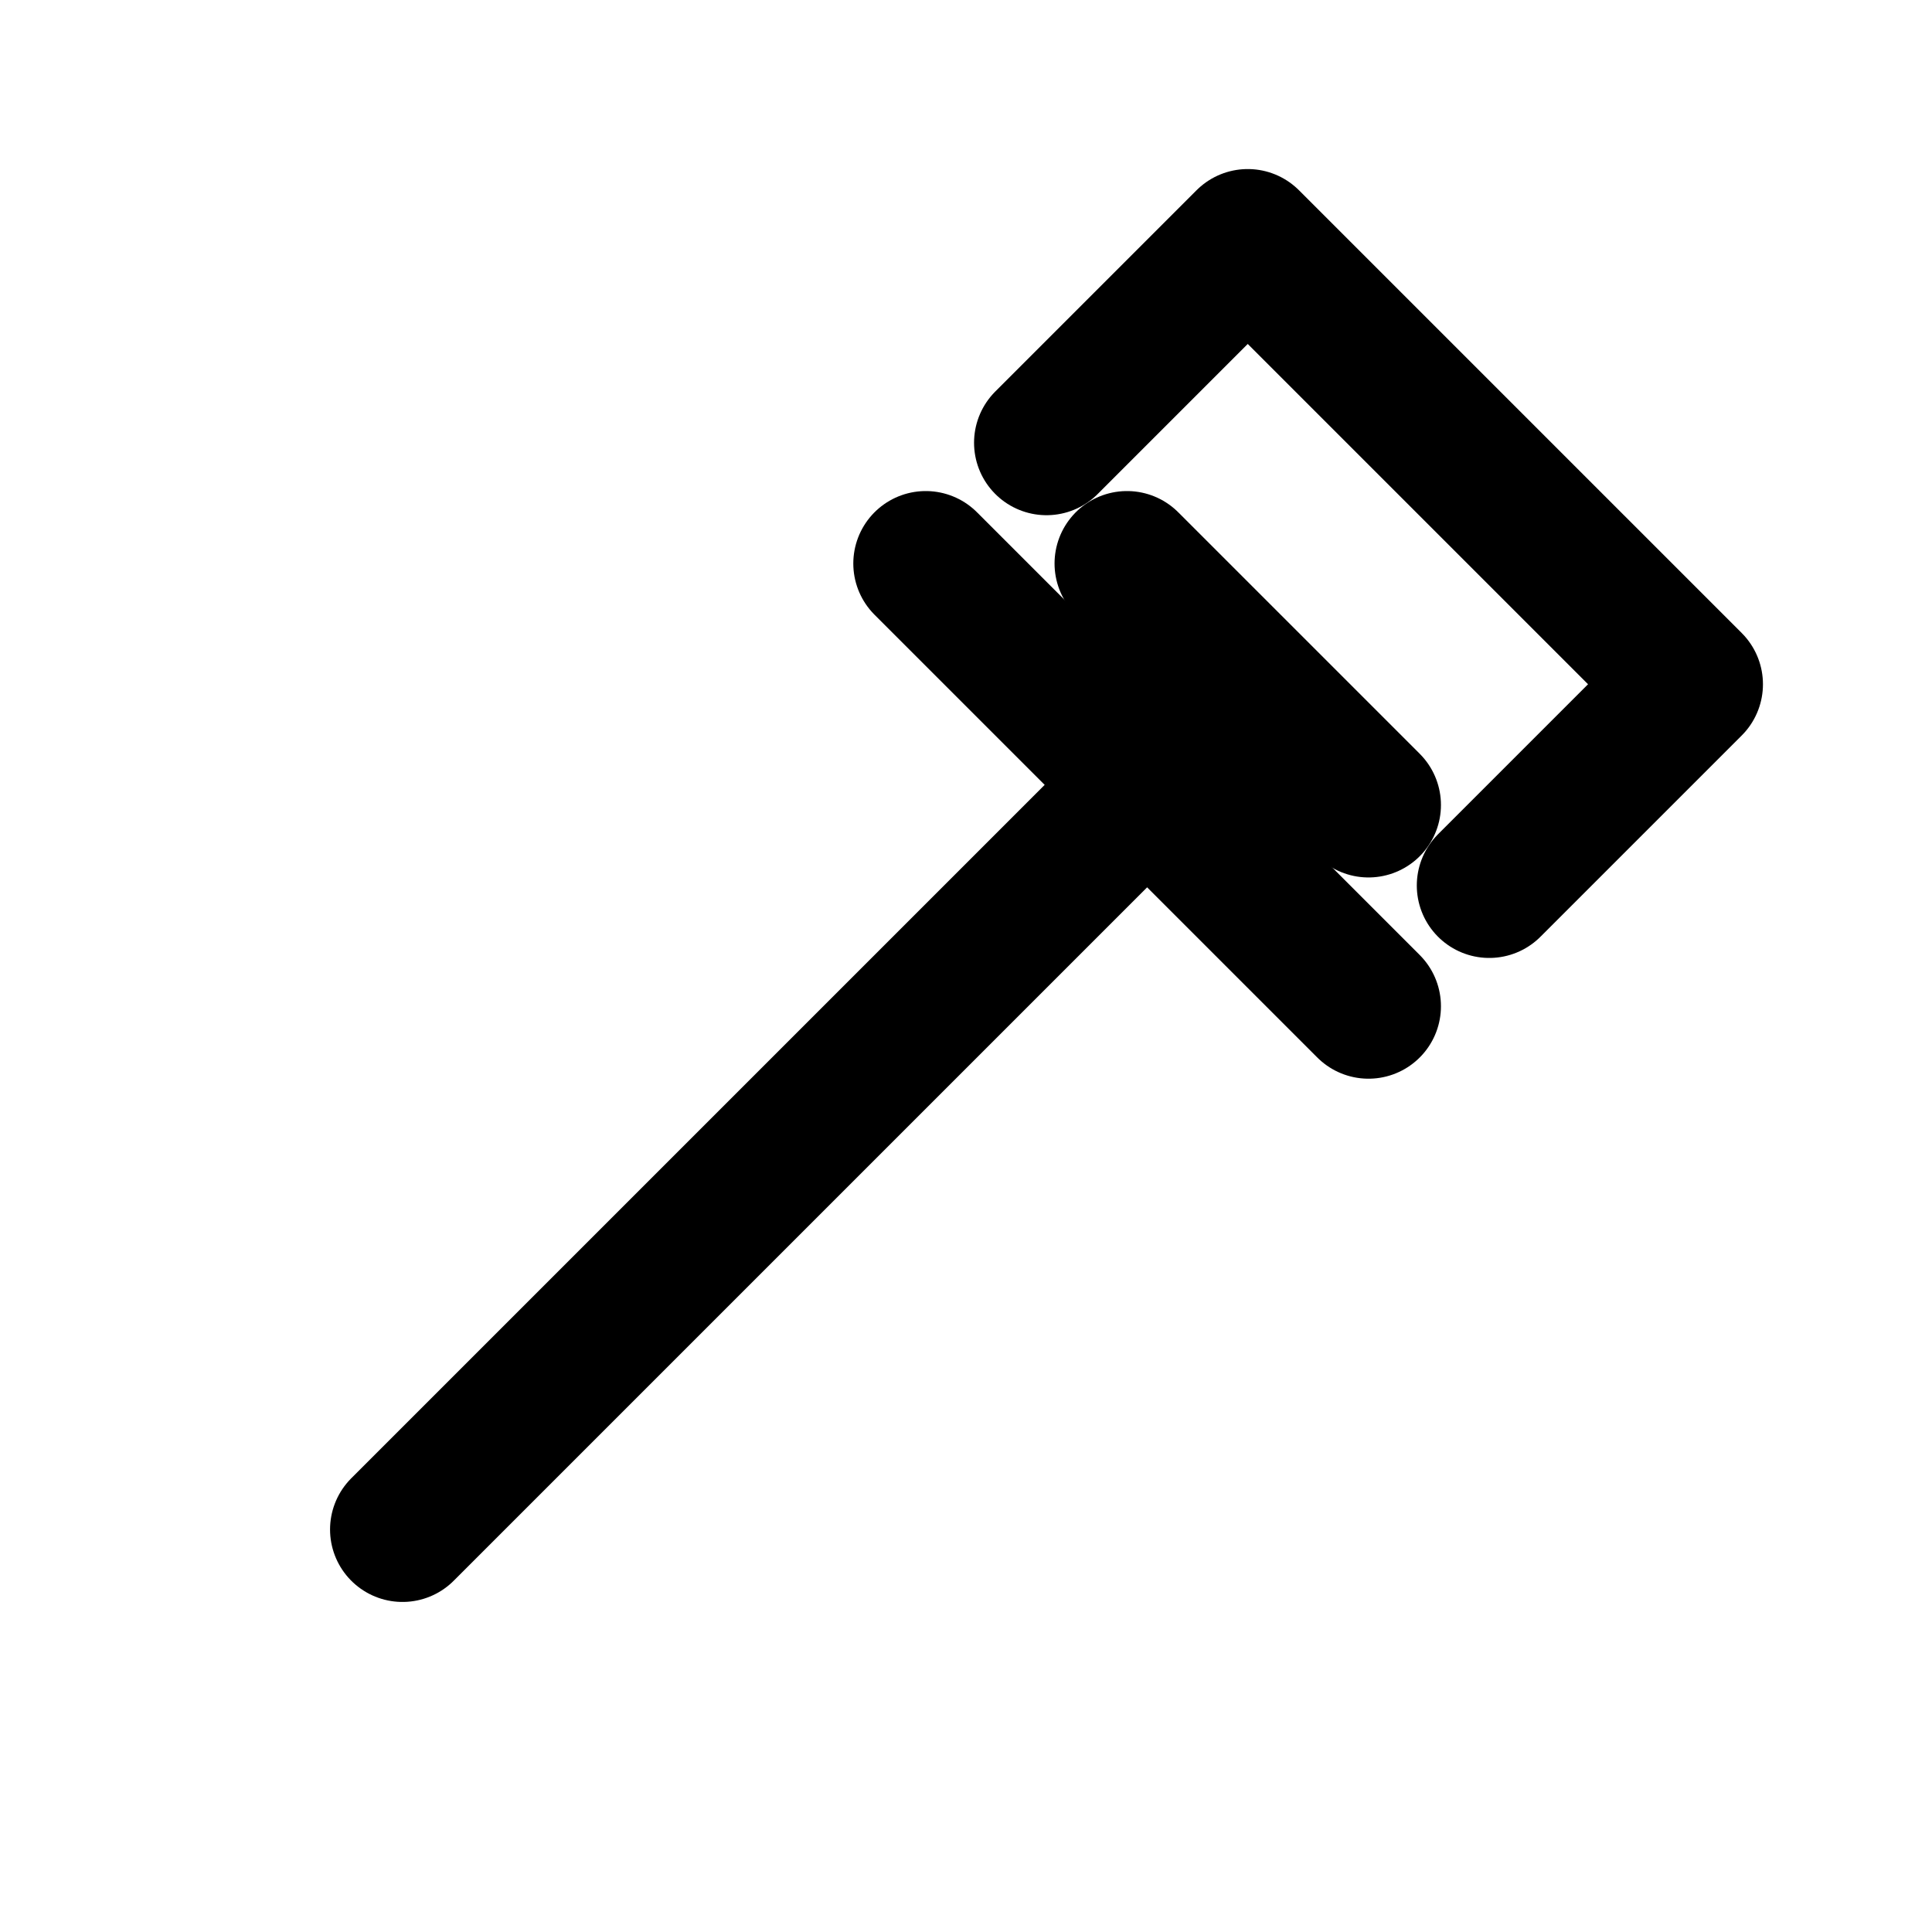
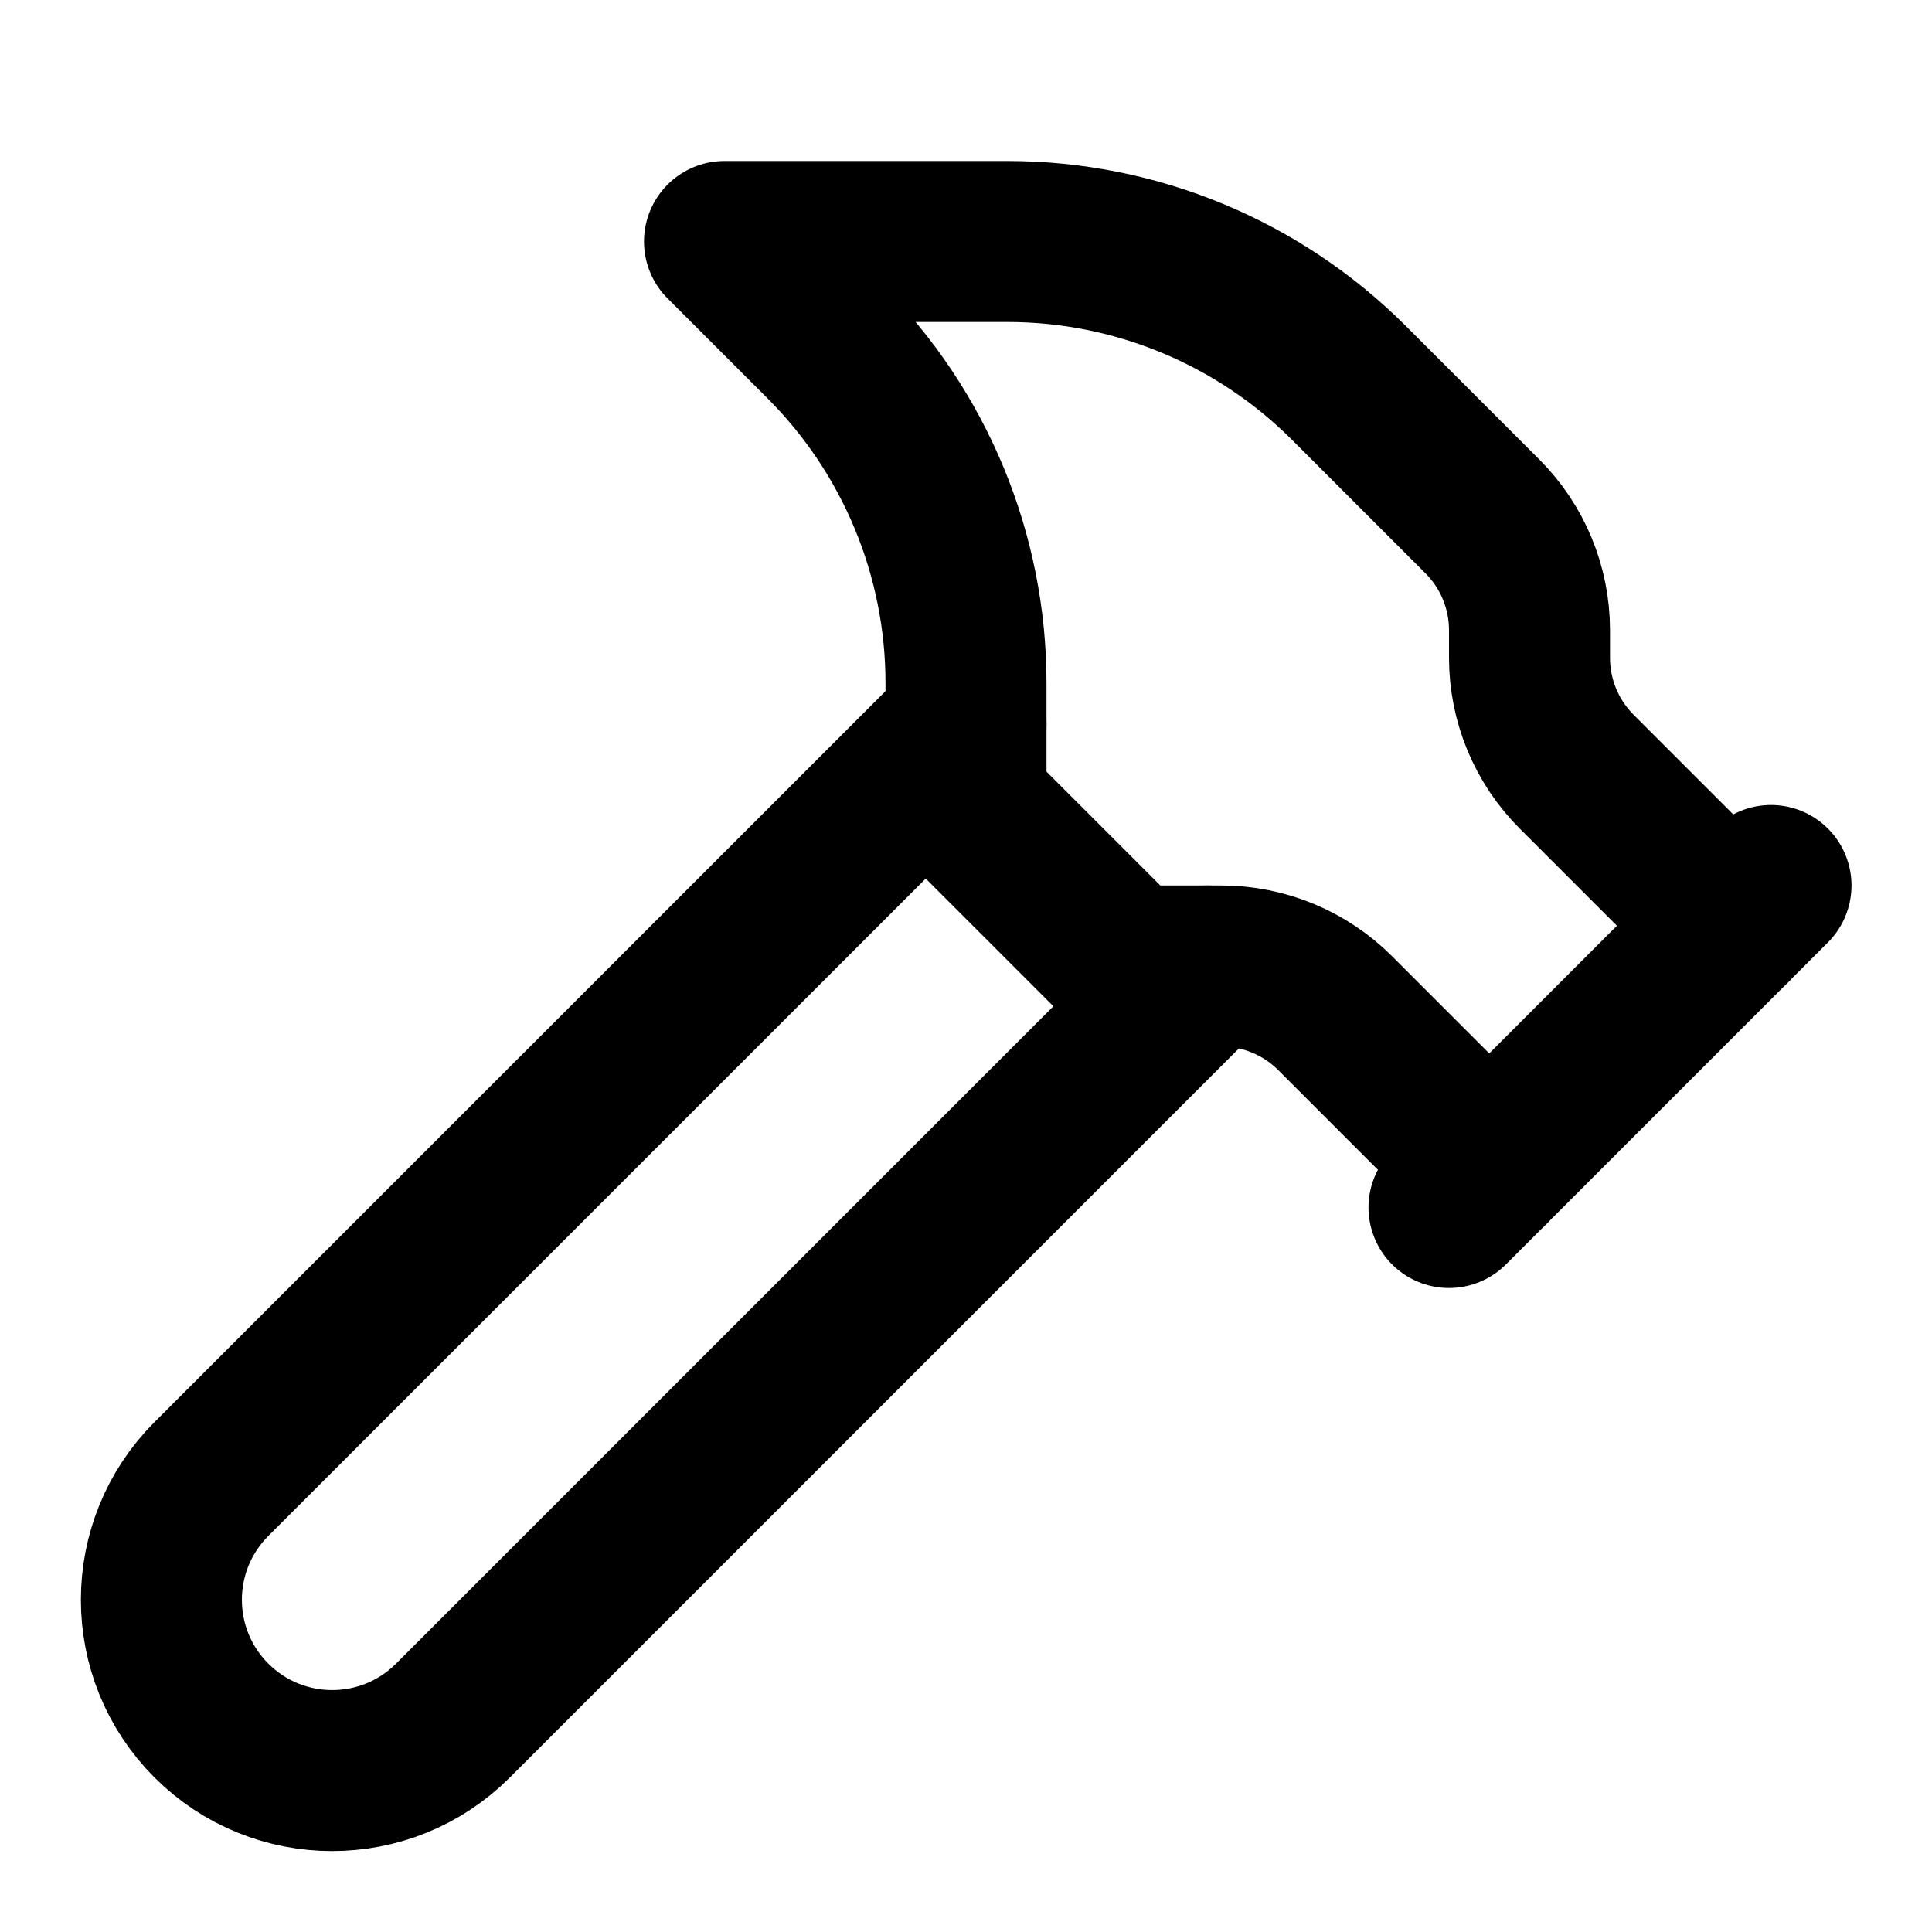
- <svg xmlns="http://www.w3.org/2000/svg" viewBox="0 0 24 24" fill="none" stroke="black" stroke-width="1.8" stroke-linecap="round" stroke-linejoin="round">
-   <path d="m14 7 3 3" />
-   <path d="M5 19 14.5 9.5" />
-   <path d="M13 5.5 15.5 3l5.5 5.5-2.5 2.5" />
-   <path d="m11.5 7 5.5 5.5" />
+ <svg xmlns="http://www.w3.org/2000/svg" viewBox="0 0 24 24" fill="none" stroke="black" stroke-width="2" stroke-linecap="round" stroke-linejoin="round">
+   <path d="m15 12-9.373 9.373a1 1 0 0 1-3.001-3L12 9" />
+   <path d="m18 15 4-4" />
+   <path d="m21.5 11.5-1.914-1.914A2 2 0 0 1 19 8.172v-.344a2 2 0 0 0-.586-1.414l-1.657-1.657A6 6 0 0 0 12.516 3H9l1.243 1.243A6 6 0 0 1 12 8.485V10l2 2h1.172a2 2 0 0 1 1.414.586L18.5 14.5" />
</svg>
